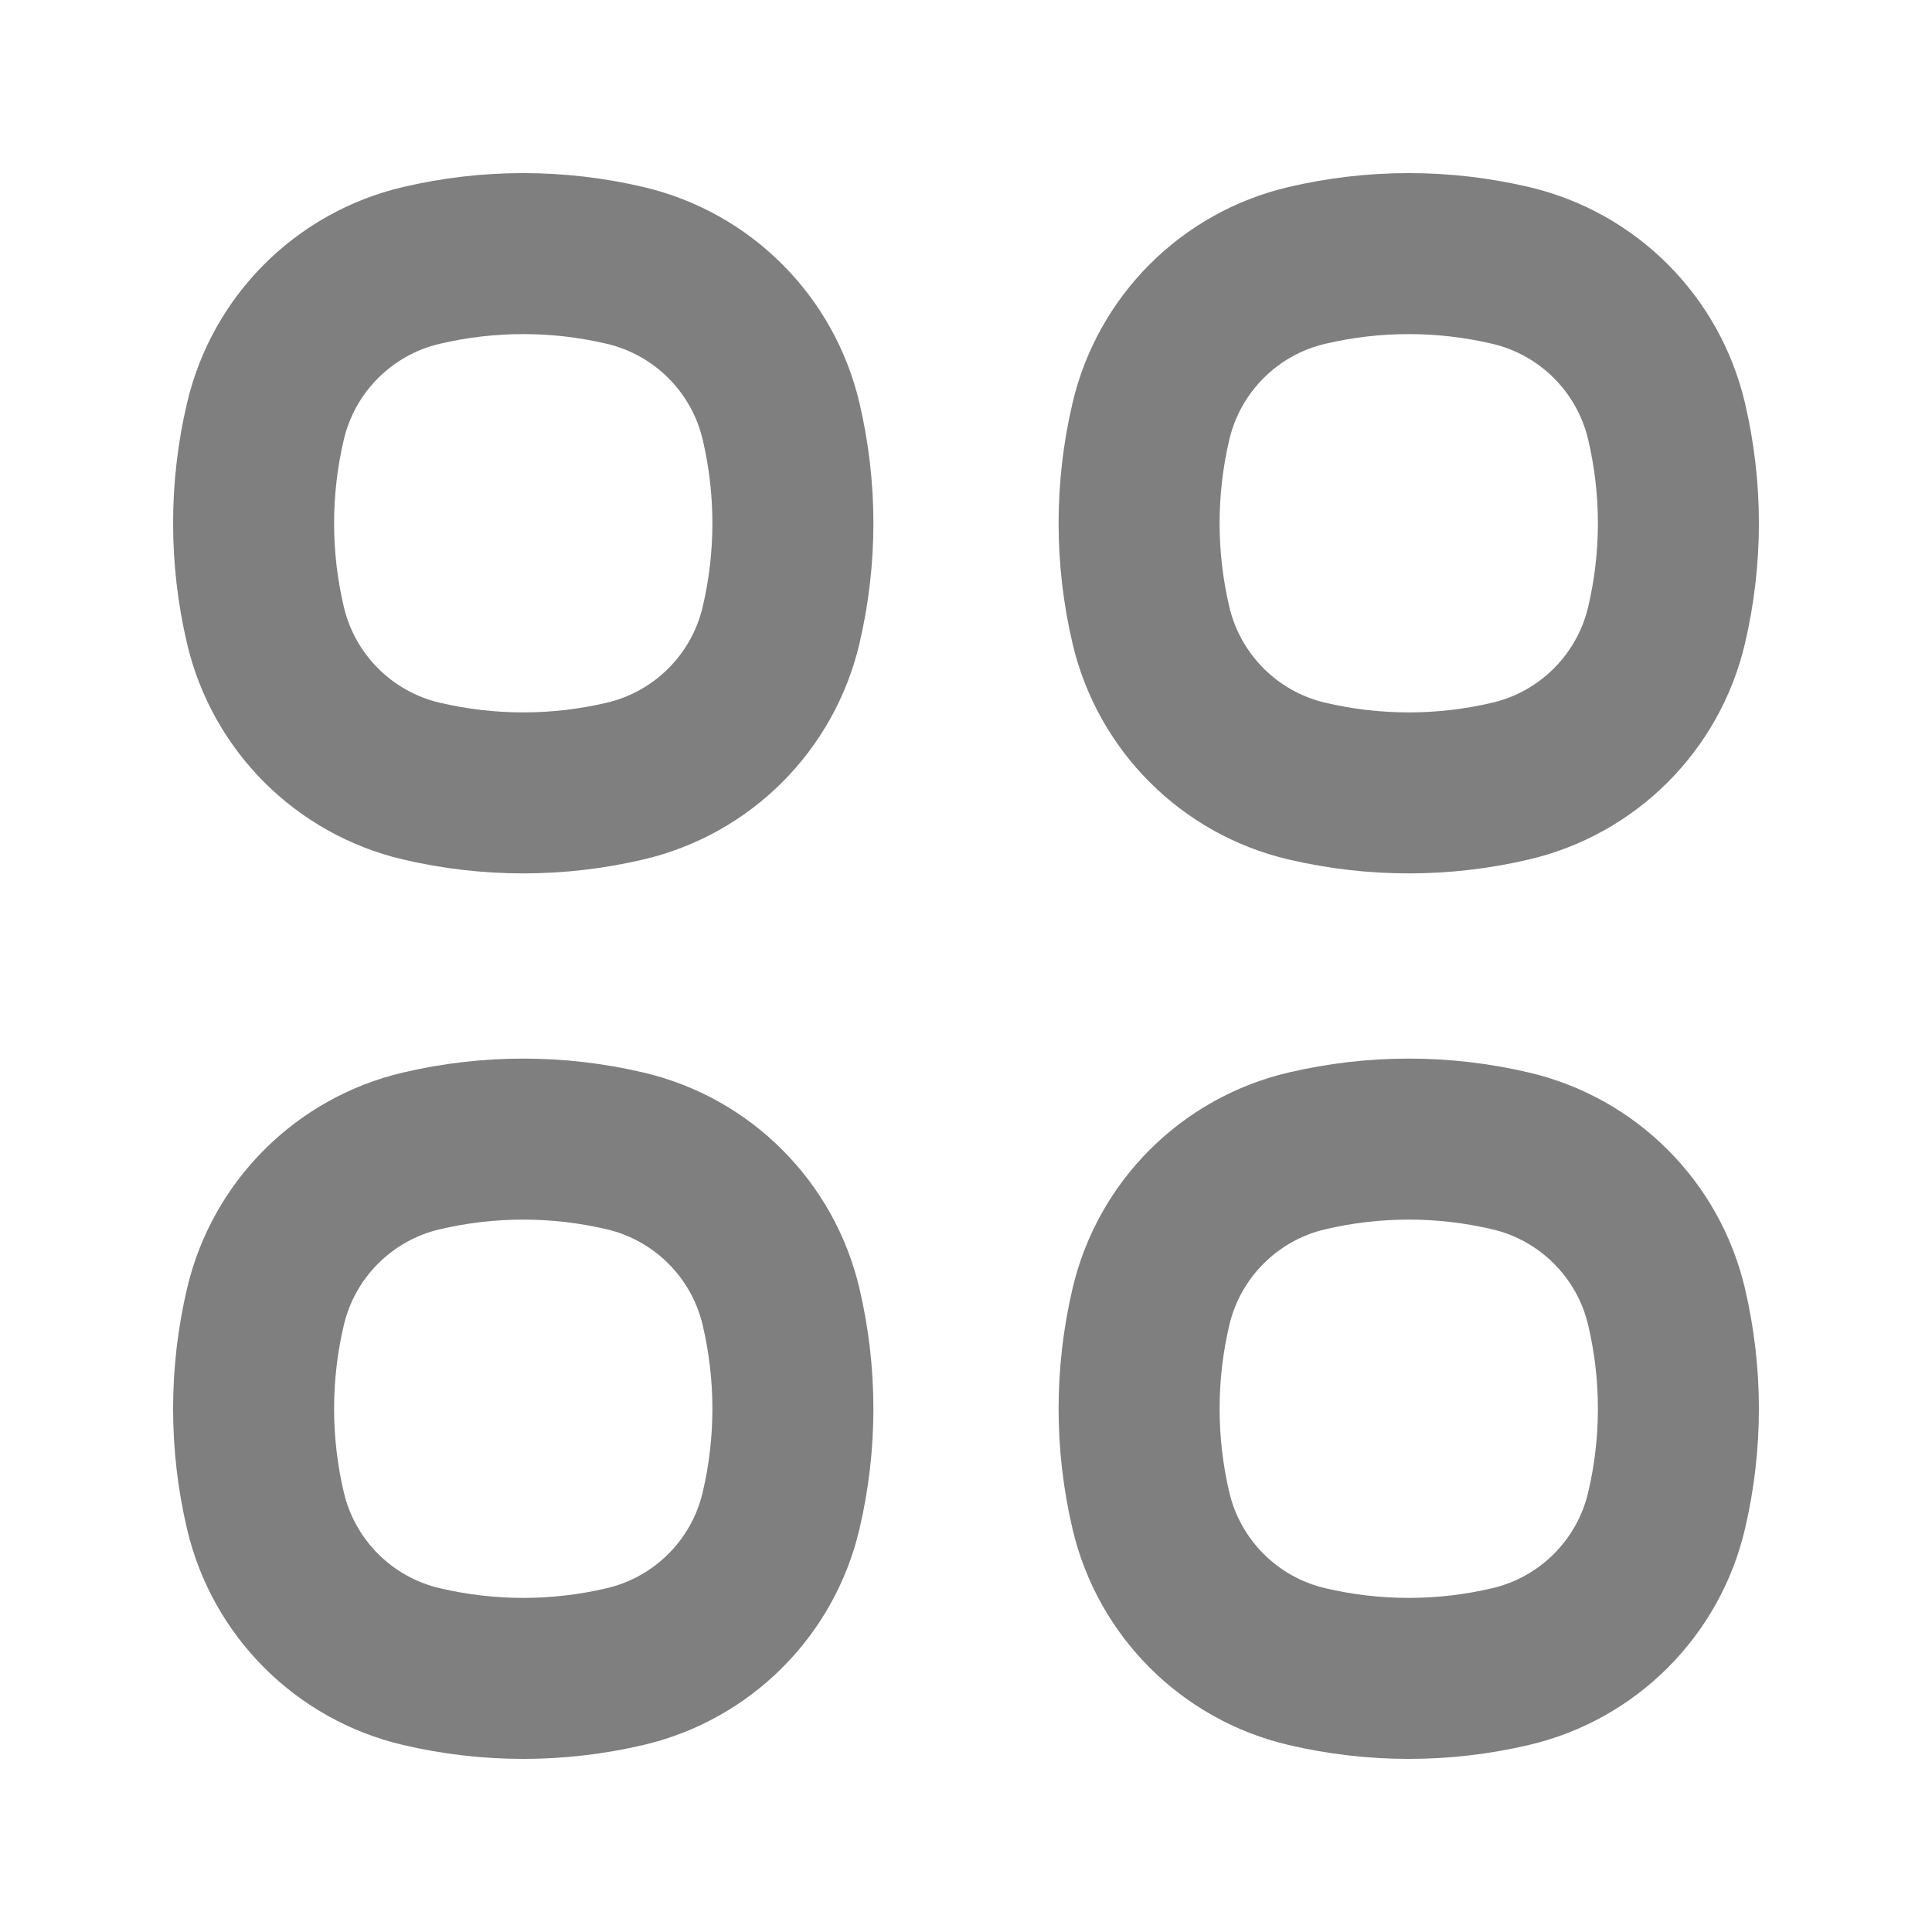
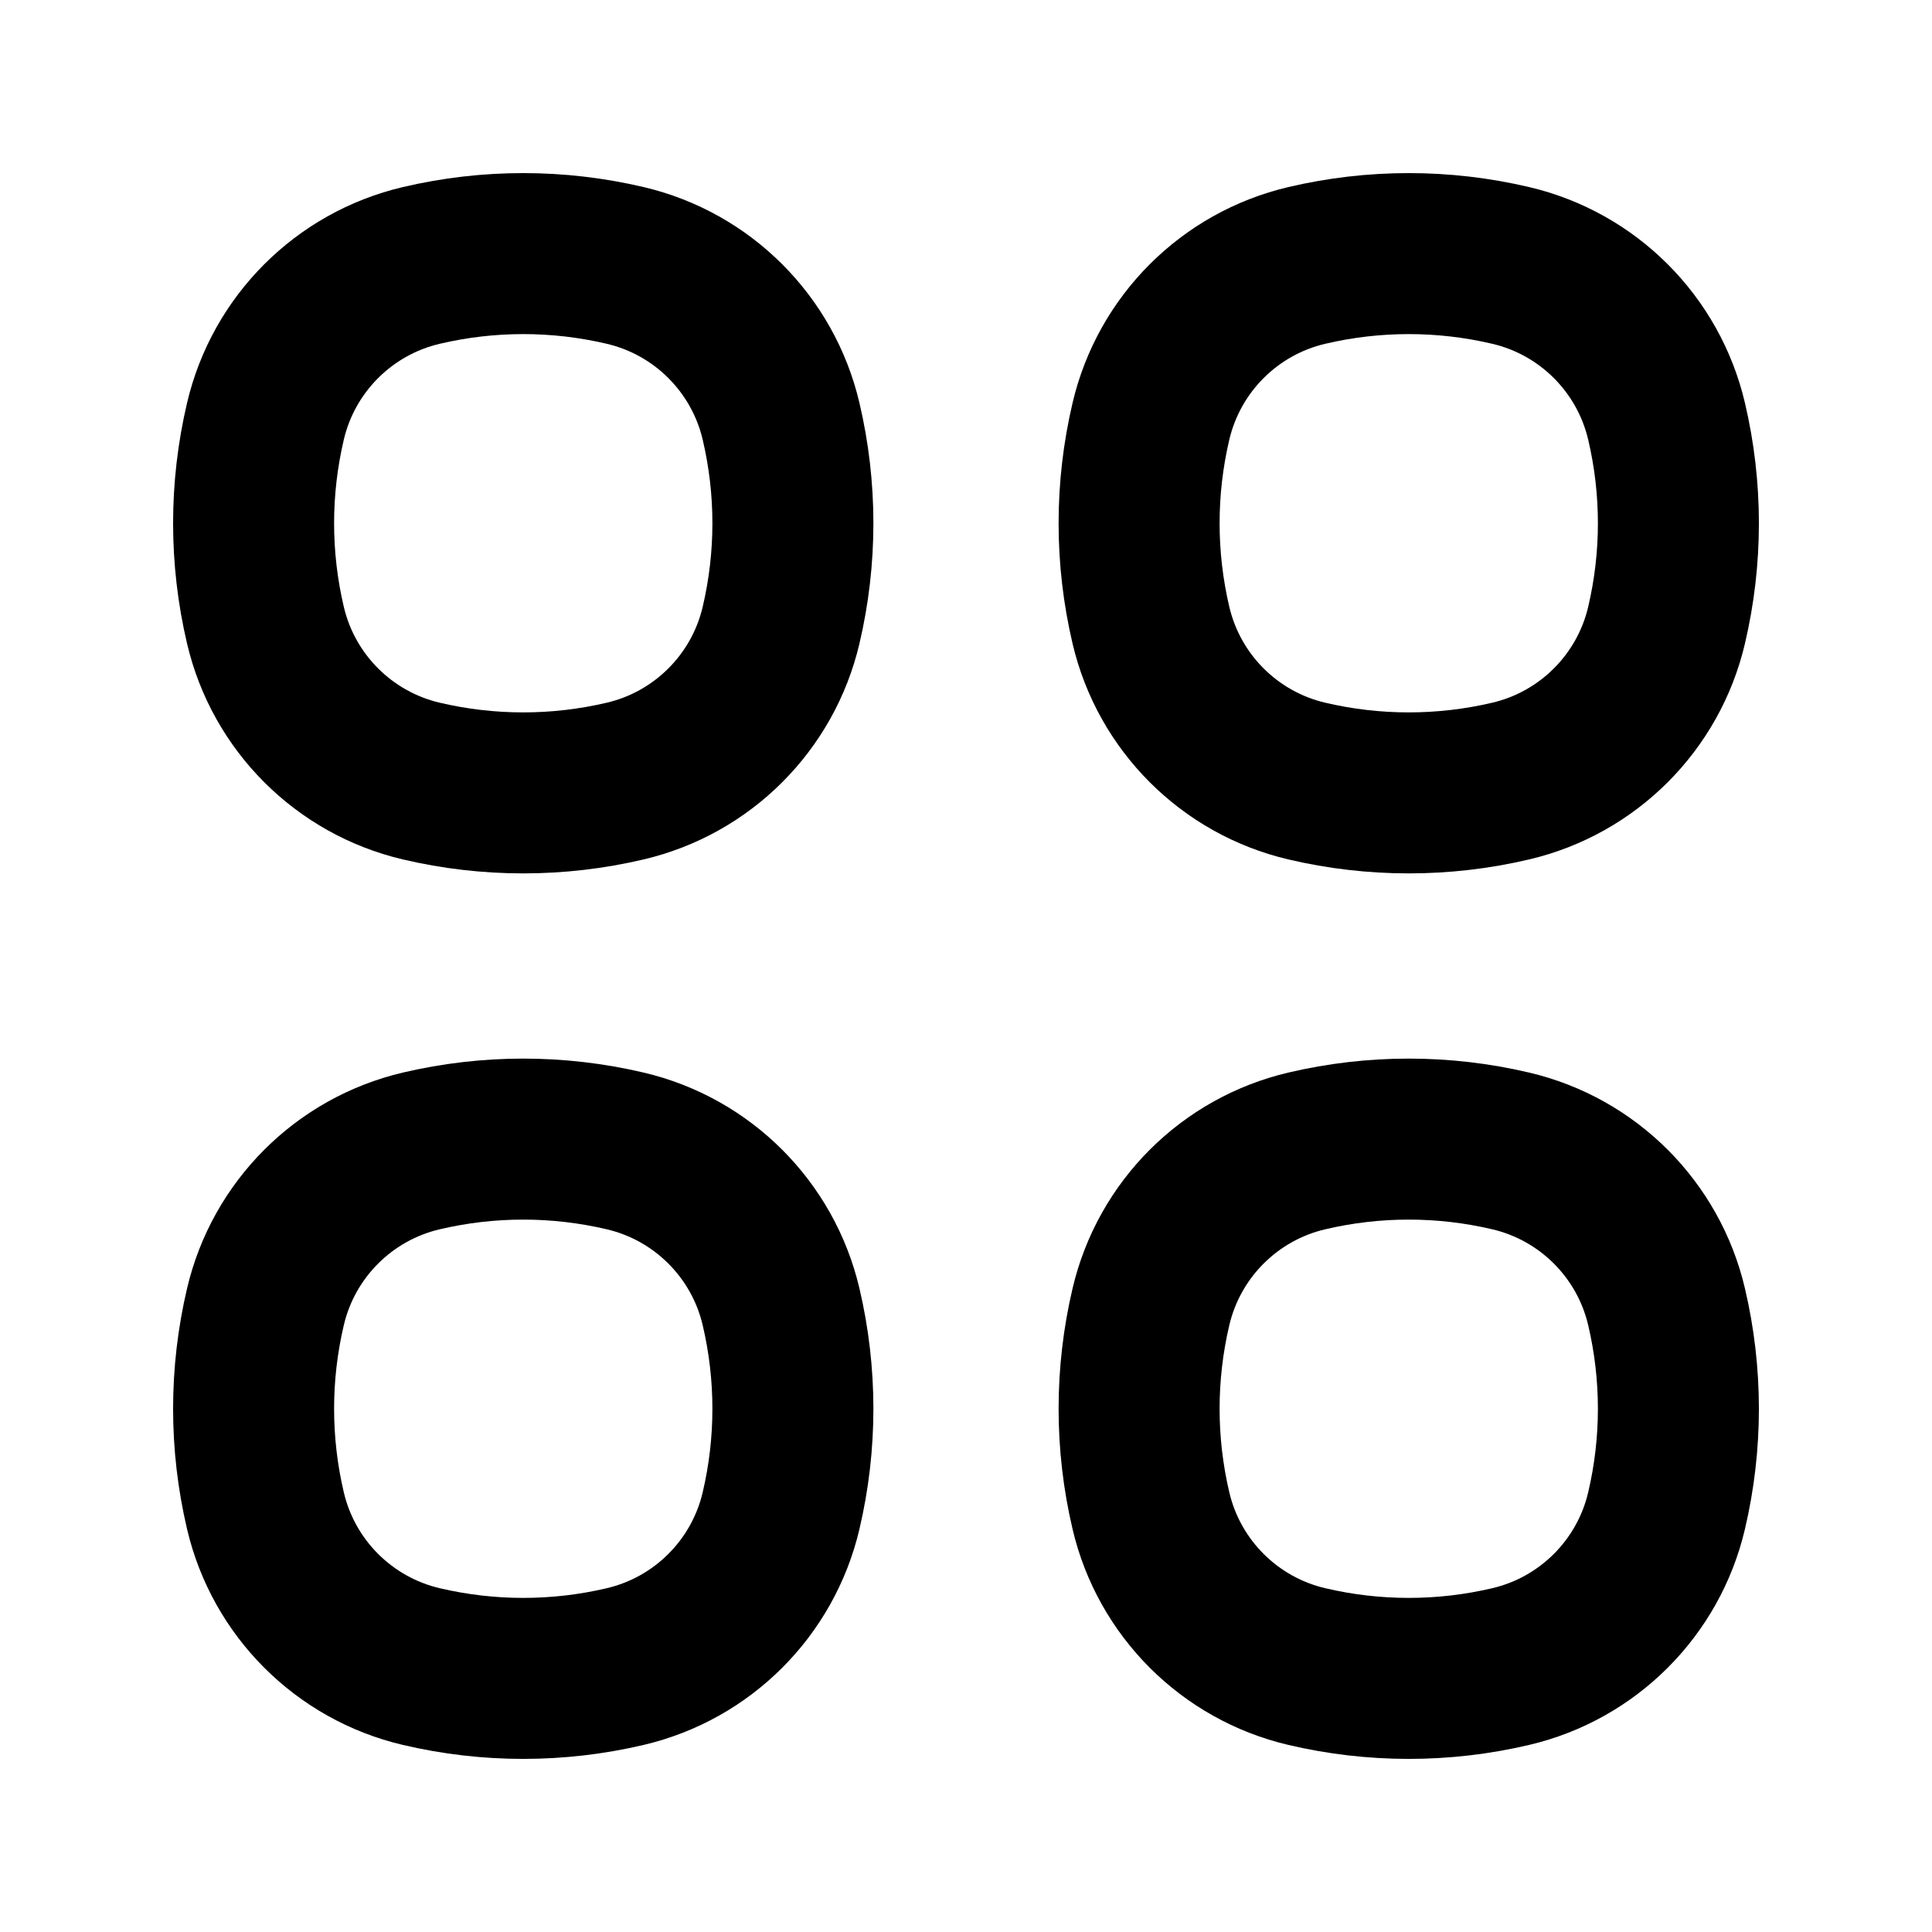
<svg xmlns="http://www.w3.org/2000/svg" width="18" height="18" viewBox="0 0 18 18" fill="none">
-   <path d="M2.473 3.925C2.642 3.205 3.205 2.642 3.925 2.473V2.473C4.55 2.326 5.2 2.326 5.825 2.473V2.473C6.545 2.642 7.108 3.205 7.277 3.925V3.925C7.424 4.55 7.424 5.2 7.277 5.825V5.825C7.108 6.545 6.545 7.108 5.825 7.277V7.277C5.2 7.424 4.55 7.424 3.925 7.277V7.277C3.205 7.108 2.642 6.545 2.473 5.825V5.825C2.326 5.2 2.326 4.55 2.473 3.925V3.925Z" stroke="currentColor" stroke-opacity="0.5" stroke-width="1.5" />
-   <path d="M2.473 12.175C2.642 11.455 3.205 10.892 3.925 10.723V10.723C4.55 10.576 5.2 10.576 5.825 10.723V10.723C6.545 10.892 7.108 11.455 7.277 12.175V12.175C7.424 12.8 7.424 13.45 7.277 14.075V14.075C7.108 14.795 6.545 15.358 5.825 15.527V15.527C5.2 15.674 4.55 15.674 3.925 15.527V15.527C3.205 15.358 2.642 14.795 2.473 14.075V14.075C2.326 13.45 2.326 12.8 2.473 12.175V12.175Z" stroke="currentColor" stroke-opacity="0.5" stroke-width="1.5" />
-   <path d="M10.723 3.925C10.892 3.205 11.455 2.642 12.175 2.473V2.473C12.8 2.326 13.45 2.326 14.075 2.473V2.473C14.795 2.642 15.358 3.205 15.527 3.925V3.925C15.674 4.55 15.674 5.2 15.527 5.825V5.825C15.358 6.545 14.795 7.108 14.075 7.277V7.277C13.45 7.424 12.8 7.424 12.175 7.277V7.277C11.455 7.108 10.892 6.545 10.723 5.825V5.825C10.576 5.2 10.576 4.55 10.723 3.925V3.925Z" stroke="currentColor" stroke-opacity="0.5" stroke-width="1.5" />
-   <path d="M10.723 12.175C10.892 11.455 11.455 10.892 12.175 10.723V10.723C12.8 10.576 13.45 10.576 14.075 10.723V10.723C14.795 10.892 15.358 11.455 15.527 12.175V12.175C15.674 12.8 15.674 13.45 15.527 14.075V14.075C15.358 14.795 14.795 15.358 14.075 15.527V15.527C13.45 15.674 12.8 15.674 12.175 15.527V15.527C11.455 15.358 10.892 14.795 10.723 14.075V14.075C10.576 13.45 10.576 12.8 10.723 12.175V12.175Z" stroke="currentColor" stroke-opacity="0.5" stroke-width="1.5" />
+   <path d="M2.473 3.925C2.642 3.205 3.205 2.642 3.925 2.473V2.473C4.55 2.326 5.2 2.326 5.825 2.473V2.473C6.545 2.642 7.108 3.205 7.277 3.925V3.925C7.424 4.55 7.424 5.2 7.277 5.825V5.825C7.108 6.545 6.545 7.108 5.825 7.277V7.277C5.2 7.424 4.55 7.424 3.925 7.277V7.277C3.205 7.108 2.642 6.545 2.473 5.825V5.825C2.326 5.2 2.326 4.55 2.473 3.925V3.925Z" stroke="currentColor" stroke-width="1.5" />
+   <path d="M2.473 12.175C2.642 11.455 3.205 10.892 3.925 10.723V10.723C4.55 10.576 5.2 10.576 5.825 10.723V10.723C6.545 10.892 7.108 11.455 7.277 12.175V12.175C7.424 12.8 7.424 13.45 7.277 14.075V14.075C7.108 14.795 6.545 15.358 5.825 15.527V15.527C5.2 15.674 4.55 15.674 3.925 15.527V15.527C3.205 15.358 2.642 14.795 2.473 14.075V14.075C2.326 13.45 2.326 12.8 2.473 12.175V12.175Z" stroke="currentColor" stroke-width="1.5" />
+   <path d="M10.723 3.925C10.892 3.205 11.455 2.642 12.175 2.473V2.473C12.8 2.326 13.45 2.326 14.075 2.473V2.473C14.795 2.642 15.358 3.205 15.527 3.925V3.925C15.674 4.55 15.674 5.2 15.527 5.825V5.825C15.358 6.545 14.795 7.108 14.075 7.277V7.277C13.45 7.424 12.8 7.424 12.175 7.277V7.277C11.455 7.108 10.892 6.545 10.723 5.825V5.825C10.576 5.2 10.576 4.55 10.723 3.925V3.925Z" stroke="currentColor" stroke-width="1.5" />
+   <path d="M10.723 12.175C10.892 11.455 11.455 10.892 12.175 10.723V10.723C12.8 10.576 13.45 10.576 14.075 10.723V10.723C14.795 10.892 15.358 11.455 15.527 12.175V12.175C15.674 12.8 15.674 13.45 15.527 14.075V14.075C15.358 14.795 14.795 15.358 14.075 15.527V15.527C13.45 15.674 12.8 15.674 12.175 15.527V15.527C11.455 15.358 10.892 14.795 10.723 14.075V14.075C10.576 13.45 10.576 12.8 10.723 12.175V12.175Z" stroke="currentColor" stroke-width="1.5" />
</svg>
